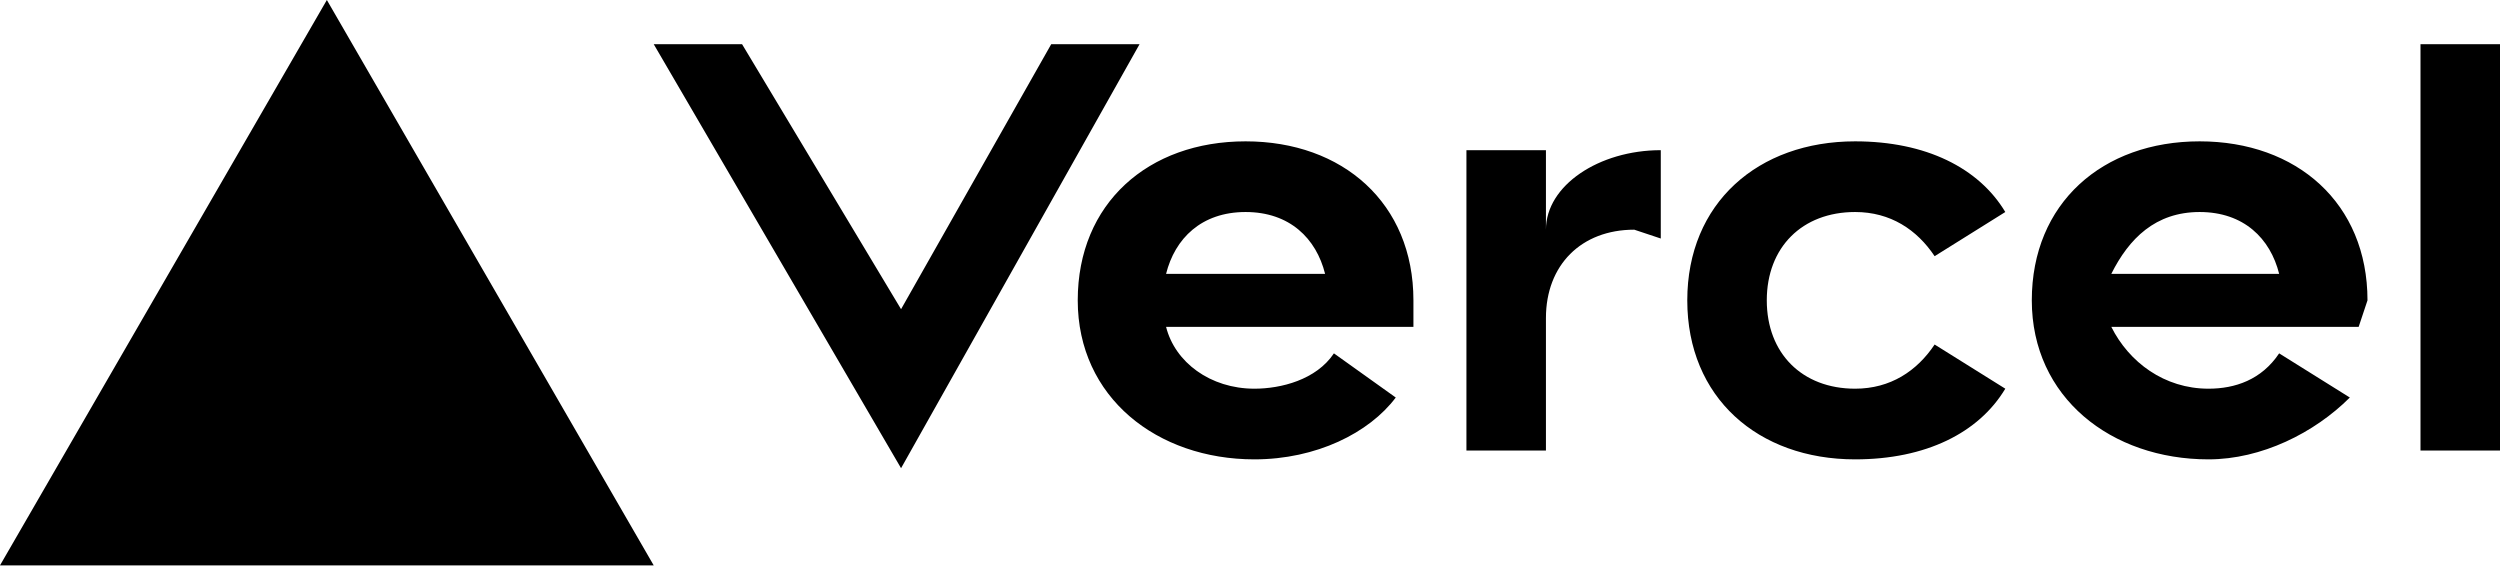
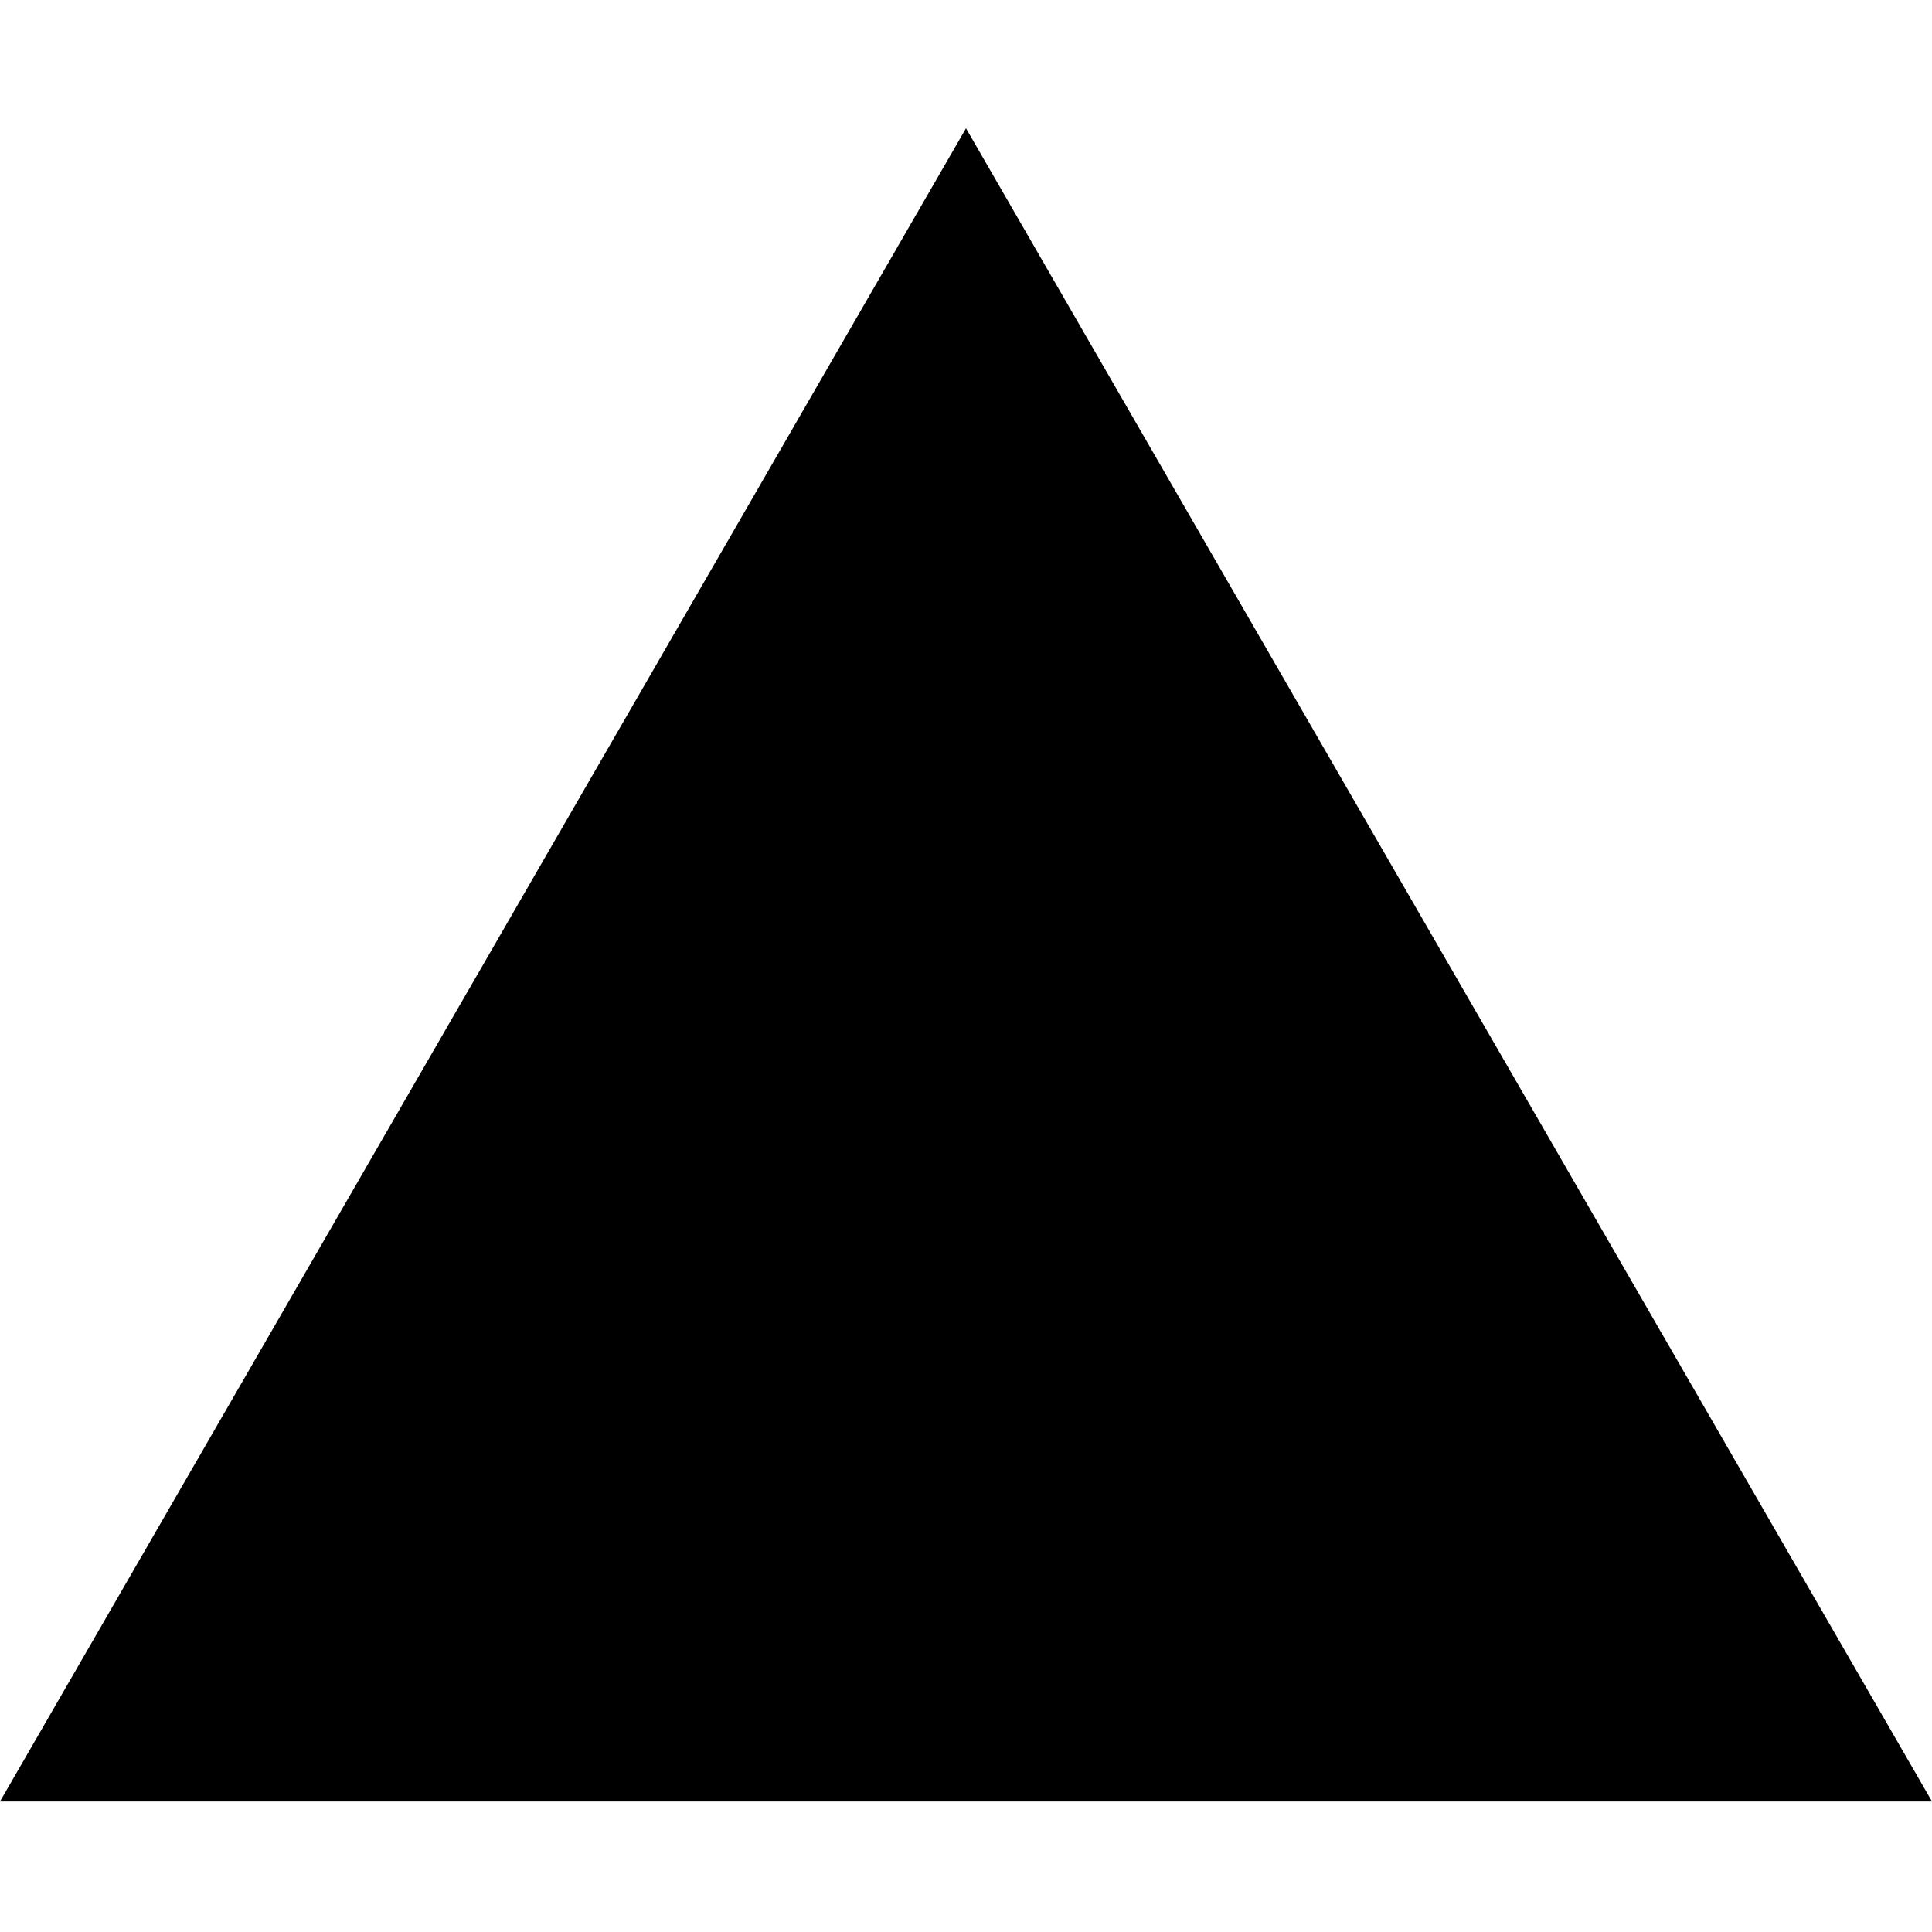
- <svg xmlns="http://www.w3.org/2000/svg" fill="none" viewBox="0 0 283 64">
-   <path fill="black" d="M141 16c-11 0-19 7-19 18s9 18 20 18c7 0 13-3 16-7l-7-5c-2 3-6 4-9 4-5 0-9-3-10-7h28v-3c0-11-8-18-19-18zm-9 15c1-4 4-7 9-7s8 3 9 7h-18zm117-15c-11 0-19 7-19 18s9 18 20 18c6 0 12-3 16-7l-8-5c-2 3-5 4-8 4-5 0-9-3-11-7h28l1-3c0-11-8-18-19-18zm-10 15c2-4 5-7 10-7s8 3 9 7h-19zm-39 3c0 6 4 10 10 10 4 0 7-2 9-5l8 5c-3 5-9 8-17 8-11 0-19-7-19-18s8-18 19-18c8 0 14 3 17 8l-8 5c-2-3-5-5-9-5-6 0-10 4-10 10zm83-29v46h-9V5h9zM37 0l37 64H0L37 0zm92 5-27 48L74 5h10l18 30 17-30h10zm59 12v10l-3-1c-6 0-10 4-10 10v15h-9V17h9v9c0-5 6-9 13-9z" />
+ <svg xmlns="http://www.w3.org/2000/svg" width="800px" height="800px" viewBox="0 -17 256 256" version="1.1" preserveAspectRatio="xMidYMid">
+   <g>
+     <polygon fill="#000000" points="128 0 256 221.705 0 221.705">
+ 
+ </polygon>
+   </g>
</svg>
